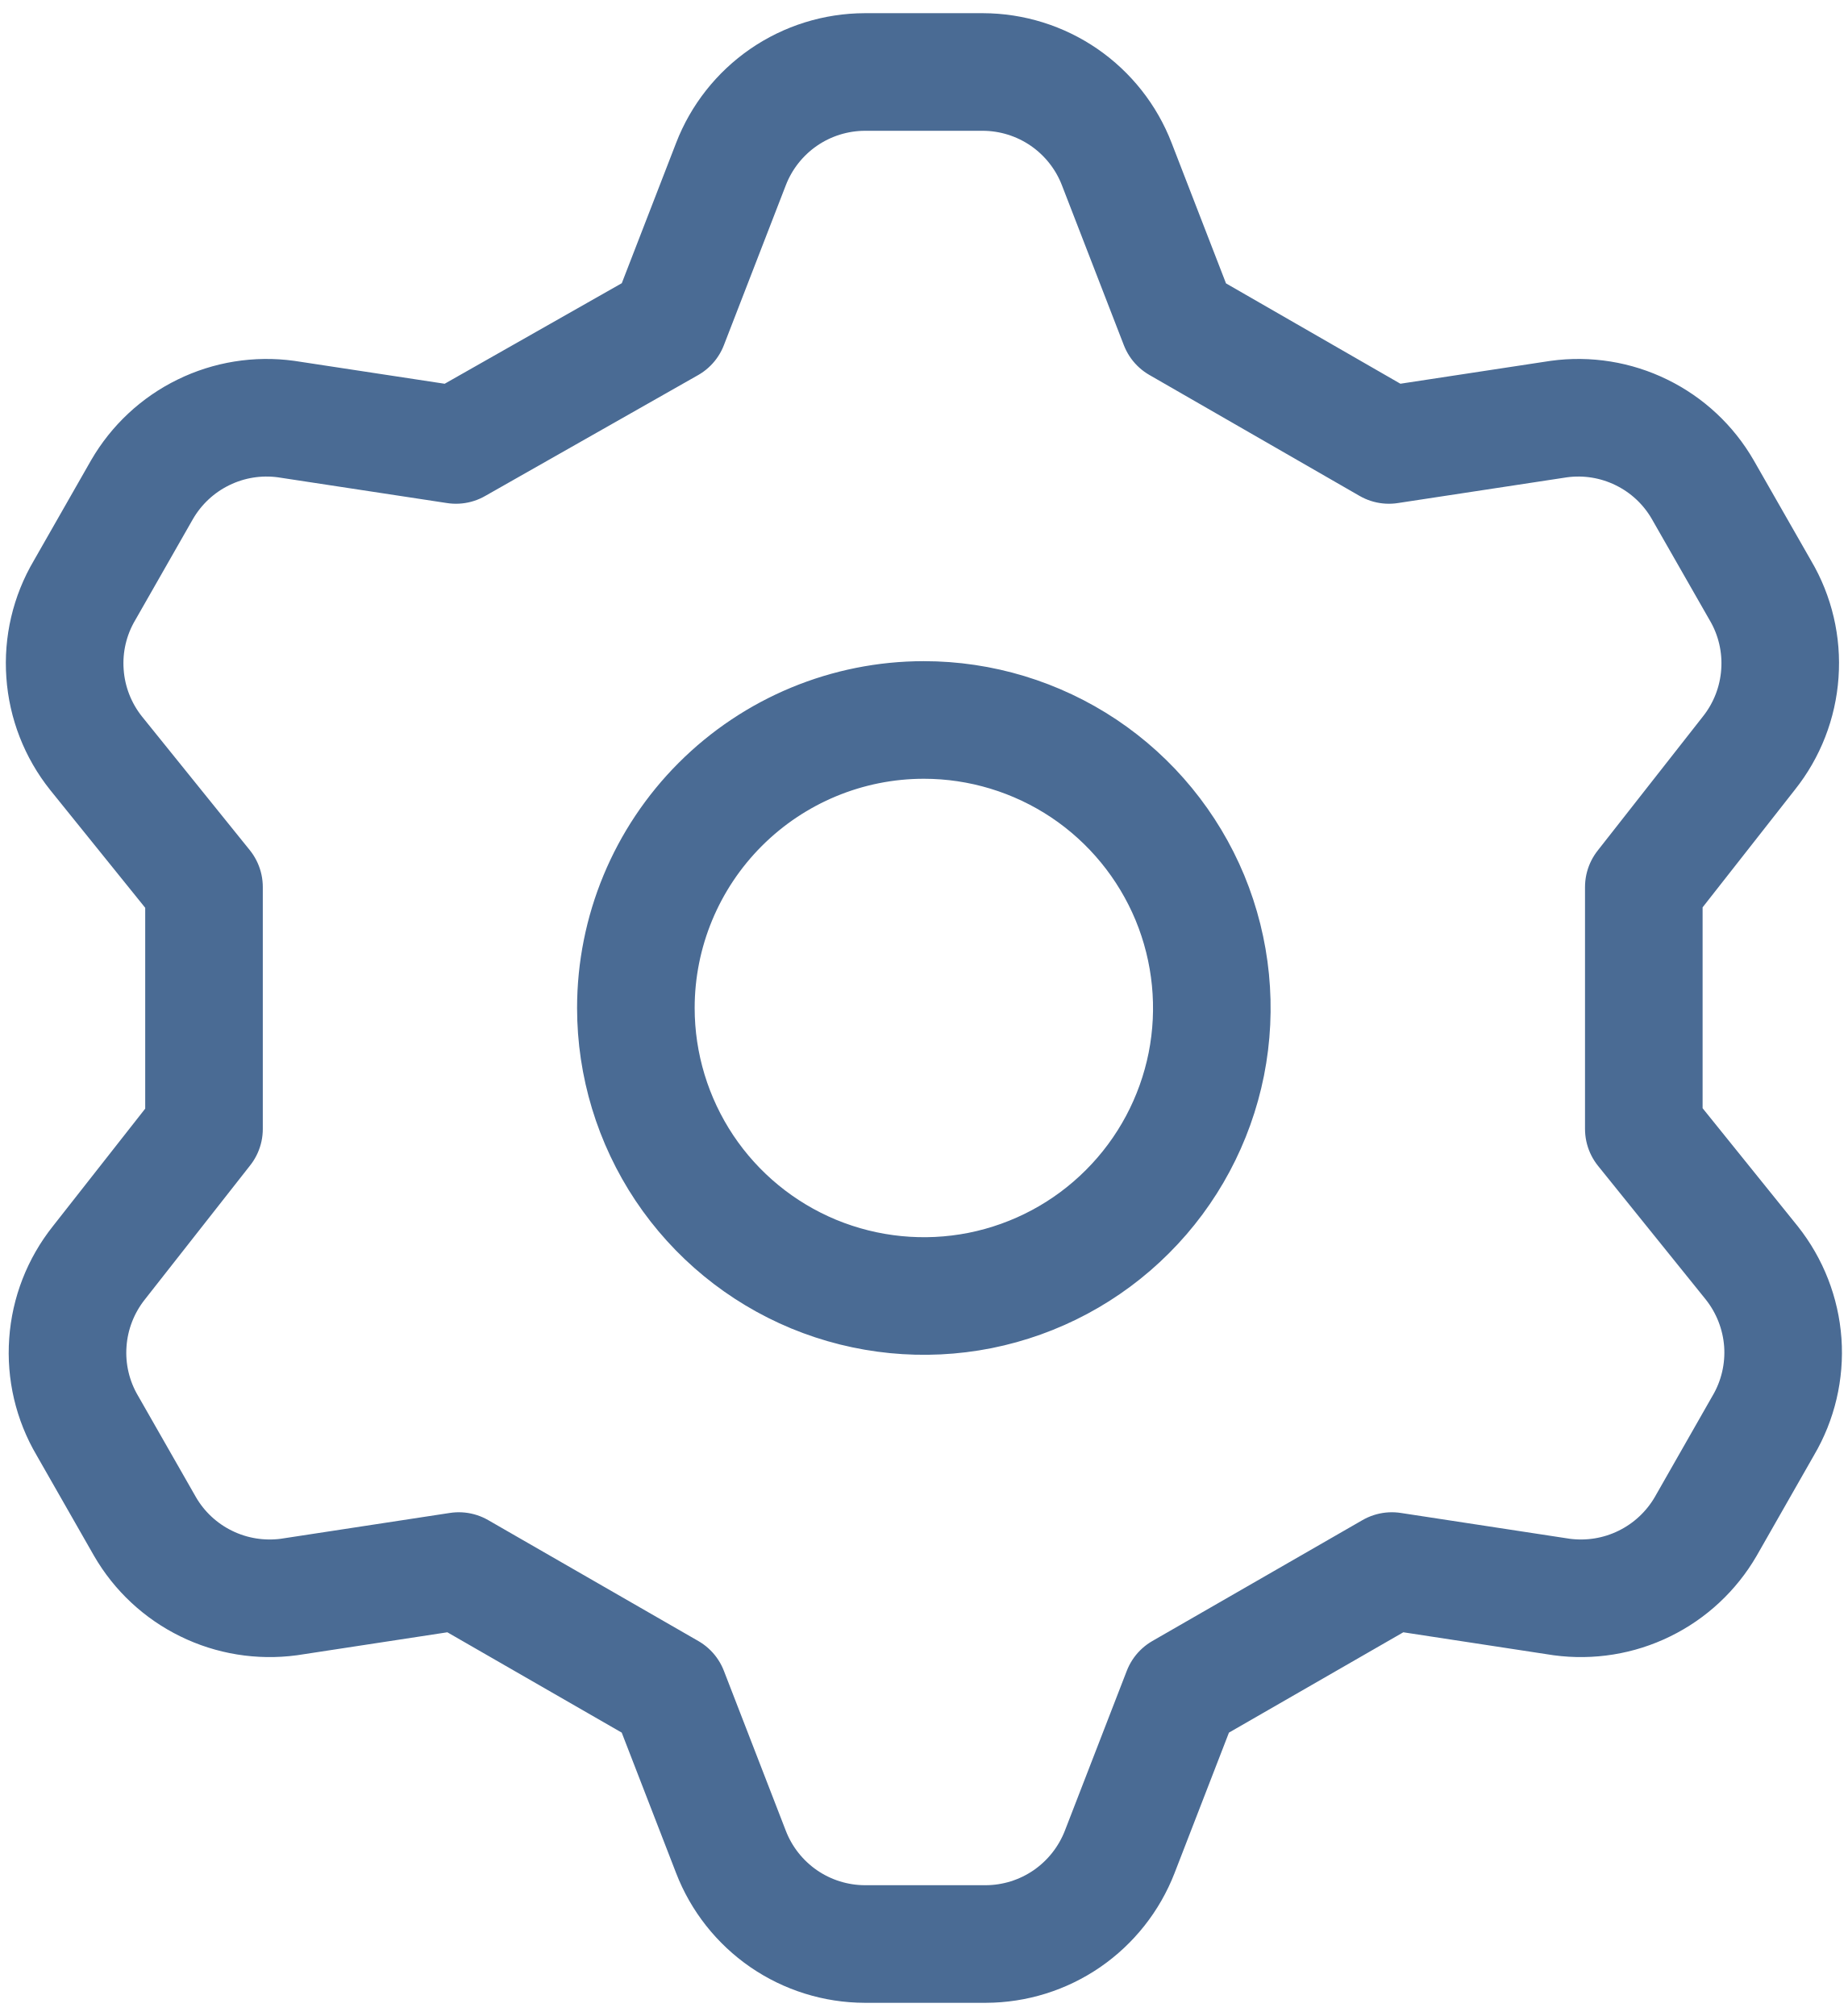
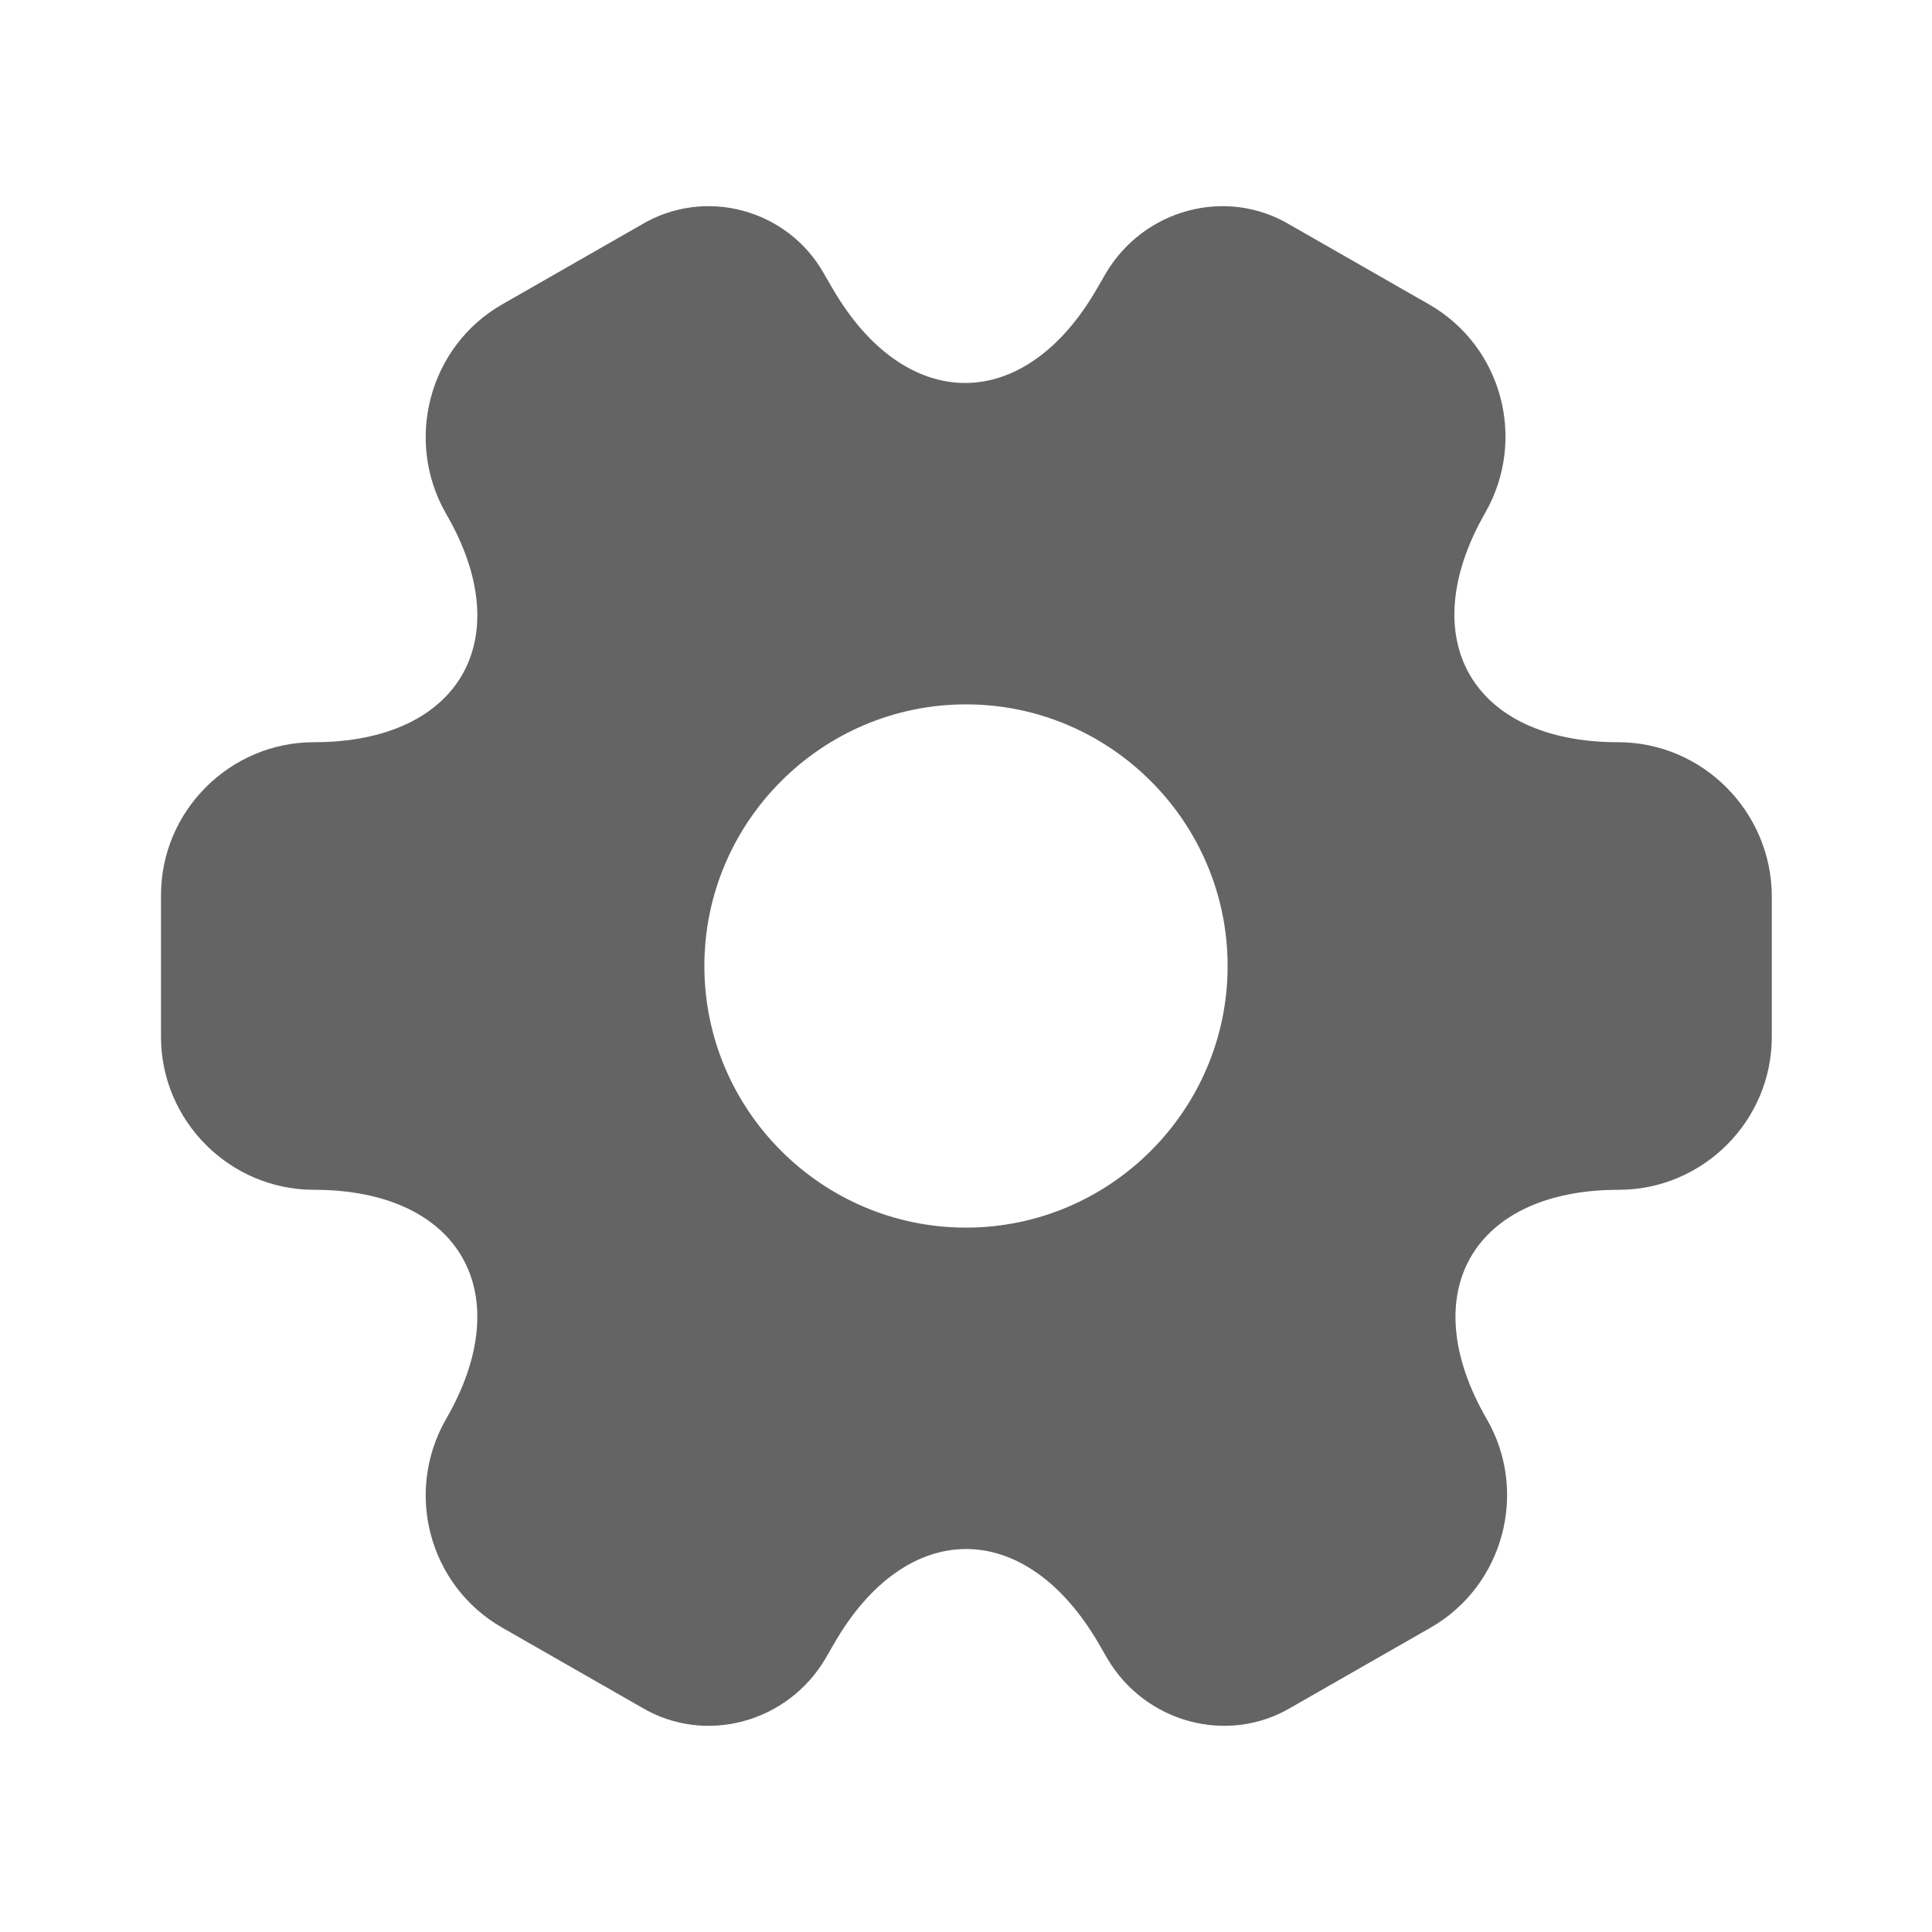
- <svg xmlns="http://www.w3.org/2000/svg" width="22" height="24" viewBox="0 0 22 24" fill="none">
-   <path d="M7.966 3.857L8.703 1.954C8.827 1.632 9.046 1.355 9.33 1.159C9.615 0.963 9.952 0.858 10.297 0.857H11.703C12.048 0.858 12.385 0.963 12.67 1.159C12.954 1.355 13.173 1.632 13.297 1.954L14.034 3.857L16.537 5.297L18.56 4.989C18.897 4.943 19.24 4.998 19.545 5.148C19.85 5.297 20.104 5.534 20.274 5.829L20.96 7.029C21.136 7.327 21.217 7.673 21.192 8.018C21.168 8.364 21.039 8.695 20.823 8.966L19.572 10.56V13.44L20.857 15.034C21.073 15.306 21.202 15.636 21.227 15.982C21.251 16.327 21.17 16.673 20.994 16.971L20.309 18.172C20.138 18.466 19.884 18.703 19.579 18.852C19.274 19.002 18.931 19.057 18.594 19.012L16.572 18.703L14.069 20.143L13.332 22.046C13.207 22.368 12.988 22.645 12.704 22.841C12.419 23.037 12.082 23.142 11.737 23.143H10.297C9.952 23.142 9.615 23.037 9.33 22.841C9.046 22.645 8.827 22.368 8.703 22.046L7.966 20.143L5.463 18.703L3.44 19.012C3.103 19.057 2.76 19.002 2.455 18.852C2.15 18.703 1.896 18.466 1.726 18.172L1.04 16.971C0.864 16.673 0.783 16.327 0.808 15.982C0.832 15.636 0.961 15.306 1.177 15.034L2.429 13.44V10.56L1.143 8.966C0.927 8.695 0.798 8.364 0.774 8.018C0.749 7.673 0.83 7.327 1.006 7.029L1.691 5.829C1.862 5.534 2.116 5.297 2.421 5.148C2.726 4.998 3.069 4.943 3.406 4.989L5.429 5.297L7.966 3.857ZM7.571 12C7.571 12.678 7.773 13.341 8.149 13.905C8.526 14.469 9.061 14.908 9.688 15.168C10.315 15.427 11.004 15.495 11.669 15.363C12.334 15.23 12.945 14.904 13.424 14.424C13.904 13.945 14.23 13.334 14.363 12.669C14.495 12.004 14.427 11.315 14.168 10.688C13.908 10.062 13.469 9.526 12.905 9.149C12.341 8.773 11.678 8.571 11 8.571C10.091 8.571 9.219 8.933 8.576 9.576C7.933 10.219 7.571 11.091 7.571 12Z" stroke="#4A6B94" stroke-width="1.4" stroke-linecap="round" stroke-linejoin="round" />
+ <svg xmlns="http://www.w3.org/2000/svg" width="24" height="24" viewBox="0 0 24 24" fill="none">
+   <path d="M20.1 9.22C18.29 9.22 17.55 7.94 18.45 6.37C18.97 5.46 18.66 4.3 17.75 3.78L16.02 2.79C15.23 2.32 14.21 2.6 13.74 3.39L13.63 3.58C12.73 5.15 11.25 5.15 10.34 3.58L10.23 3.39C9.78 2.6 8.76 2.32 7.97 2.79L6.24 3.78C5.33 4.3 5.02 5.47 5.54 6.38C6.45 7.94 5.71 9.22 3.9 9.22C2.86 9.22 2 10.07 2 11.12V12.88C2 13.92 2.85 14.78 3.9 14.78C5.71 14.78 6.45 16.06 5.54 17.63C5.02 18.54 5.33 19.7 6.24 20.22L7.97 21.21C8.76 21.68 9.78 21.4 10.25 20.61L10.36 20.42C11.26 18.85 12.74 18.85 13.65 20.42L13.76 20.61C14.23 21.4 15.25 21.68 16.04 21.21L17.77 20.22C18.68 19.7 18.99 18.53 18.47 17.63C17.56 16.06 18.3 14.78 20.11 14.78C21.15 14.78 22.01 13.93 22.01 12.88V11.12C22 10.08 21.15 9.22 20.1 9.22ZM12 15.25C10.21 15.25 8.75 13.79 8.75 12C8.75 10.21 10.21 8.75 12 8.75C13.79 8.75 15.25 10.21 15.25 12C15.25 13.79 13.79 15.25 12 15.25Z" fill="#646464" />
</svg>
